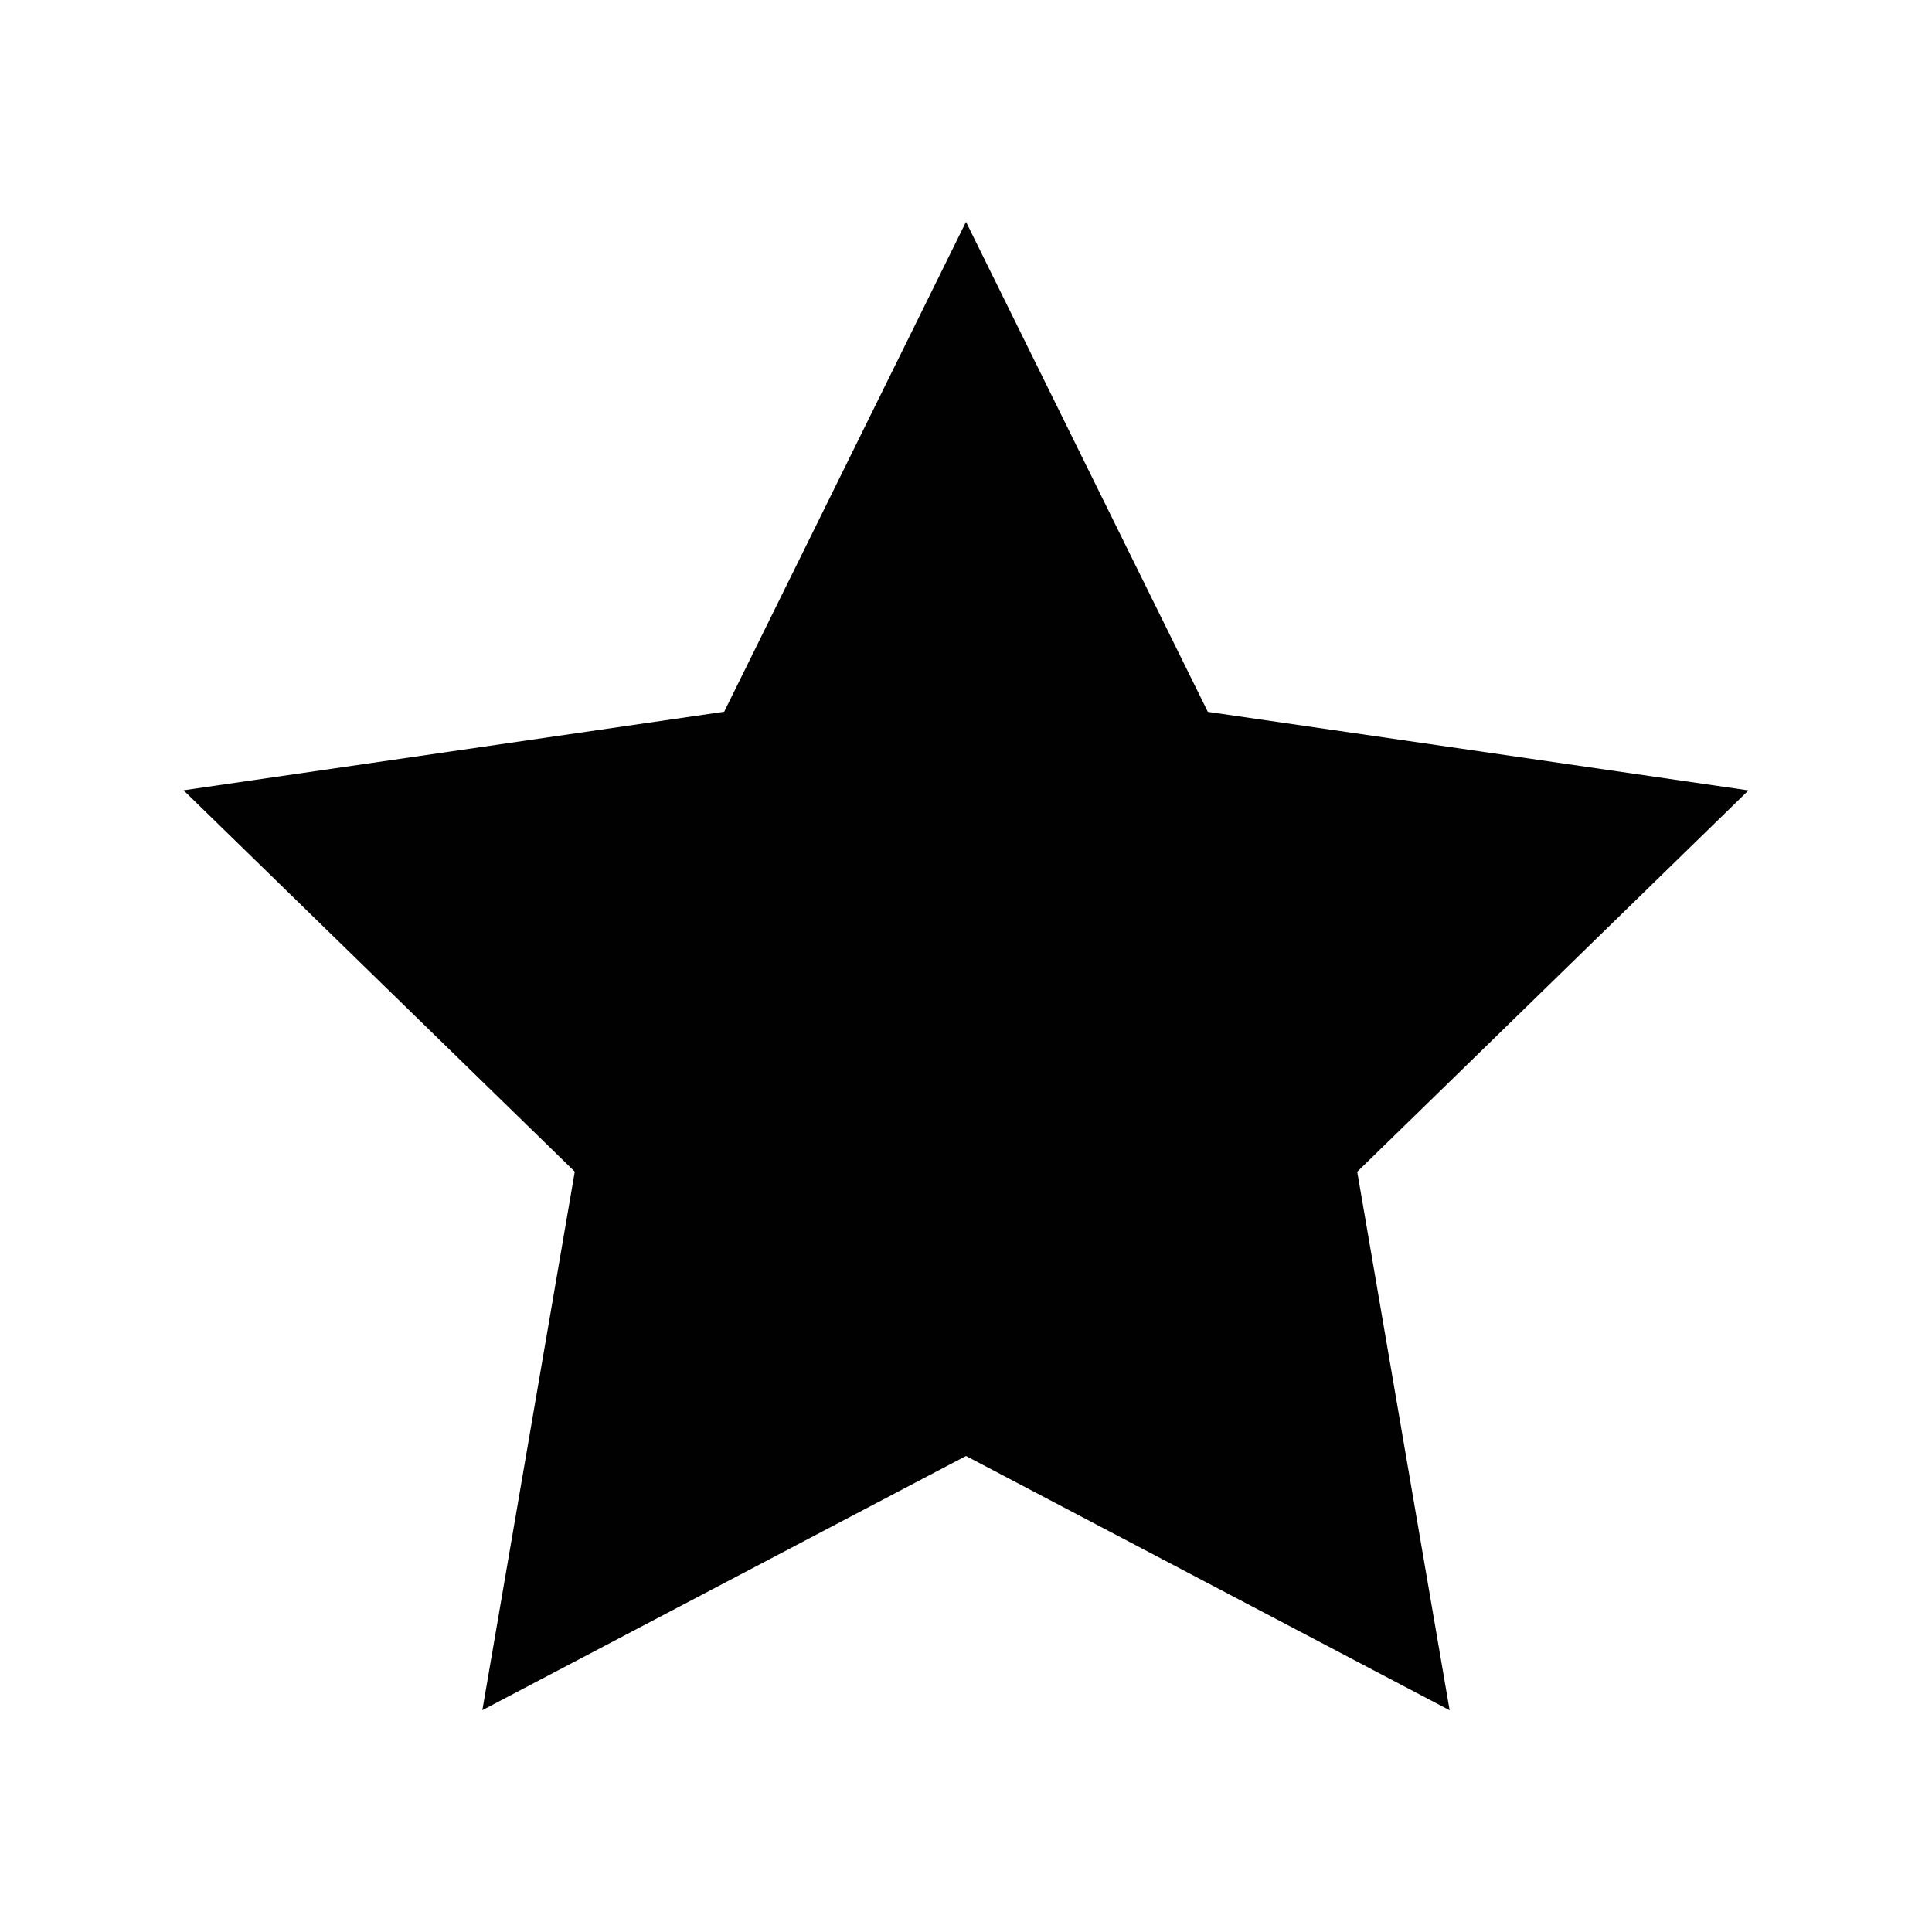
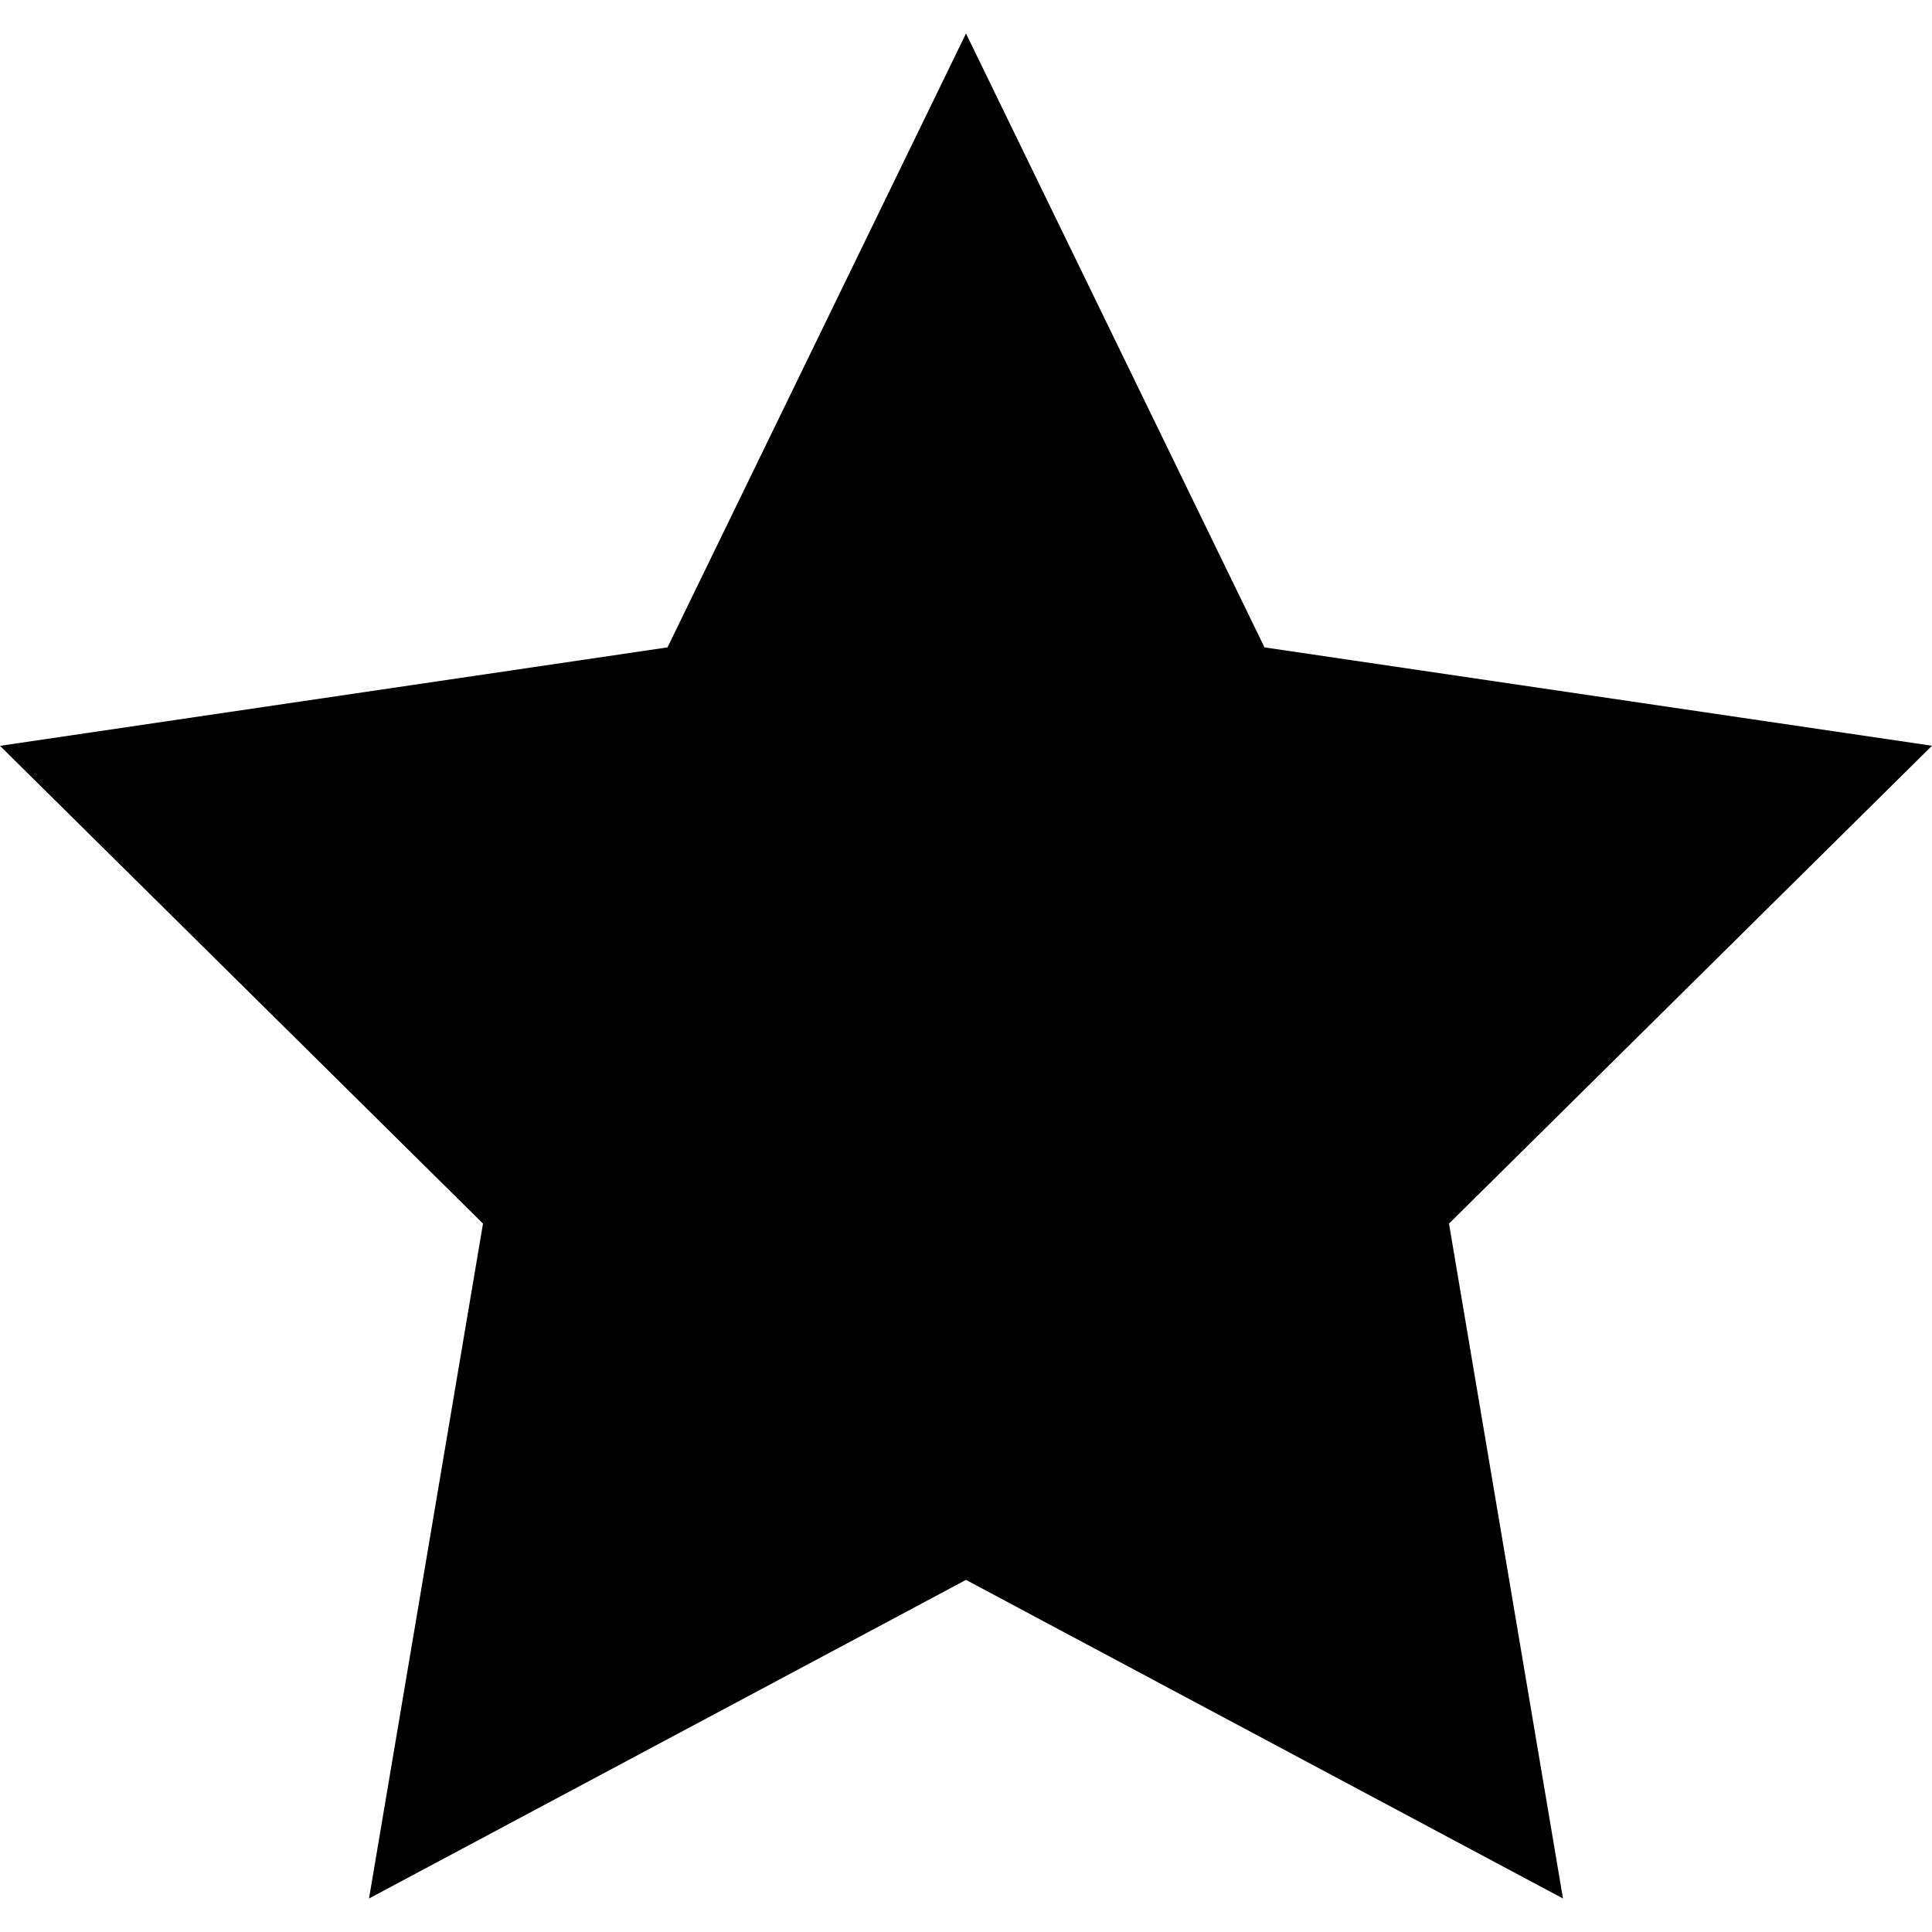
- <svg xmlns="http://www.w3.org/2000/svg" version="1.1" id="Layer_1" x="0px" y="0px" viewBox="0 0 18 18" enable-background="new 0 0 18 18" xml:space="preserve">
-   <path fill="#010101" d="M9,2.067L6.747,6.631L1.71,7.363l3.645,3.553l-0.861,5.017L9,13.565l4.506,2.369l-0.861-5.017l3.645-3.553  l-5.037-0.732L9,2.067L9,2.067z" />
+ <svg xmlns="http://www.w3.org/2000/svg" id="Flat" viewBox="0 0 24 24">
+   <path d="M12,.416,8.292,8.042,0,9.265,6,15.2,4.584,23.584,12,19.626l7.416,3.958L18,15.2l6-5.936L15.708,8.042,12,.416Z" />
</svg>
